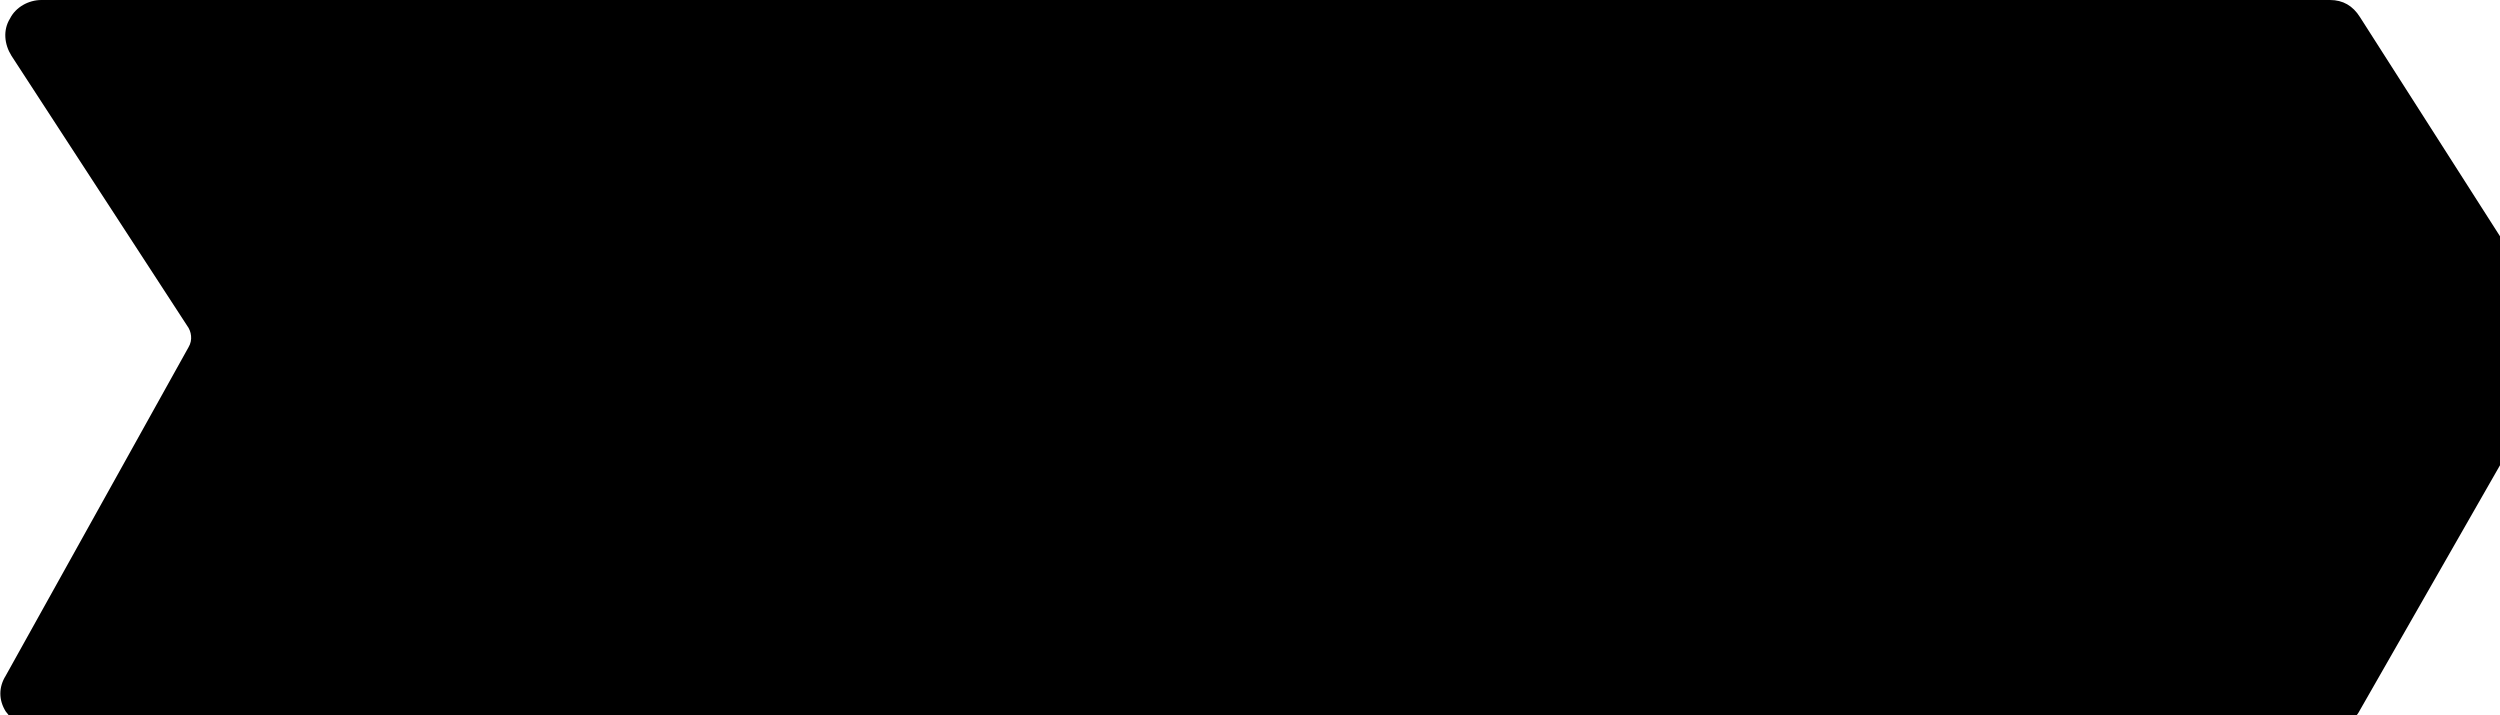
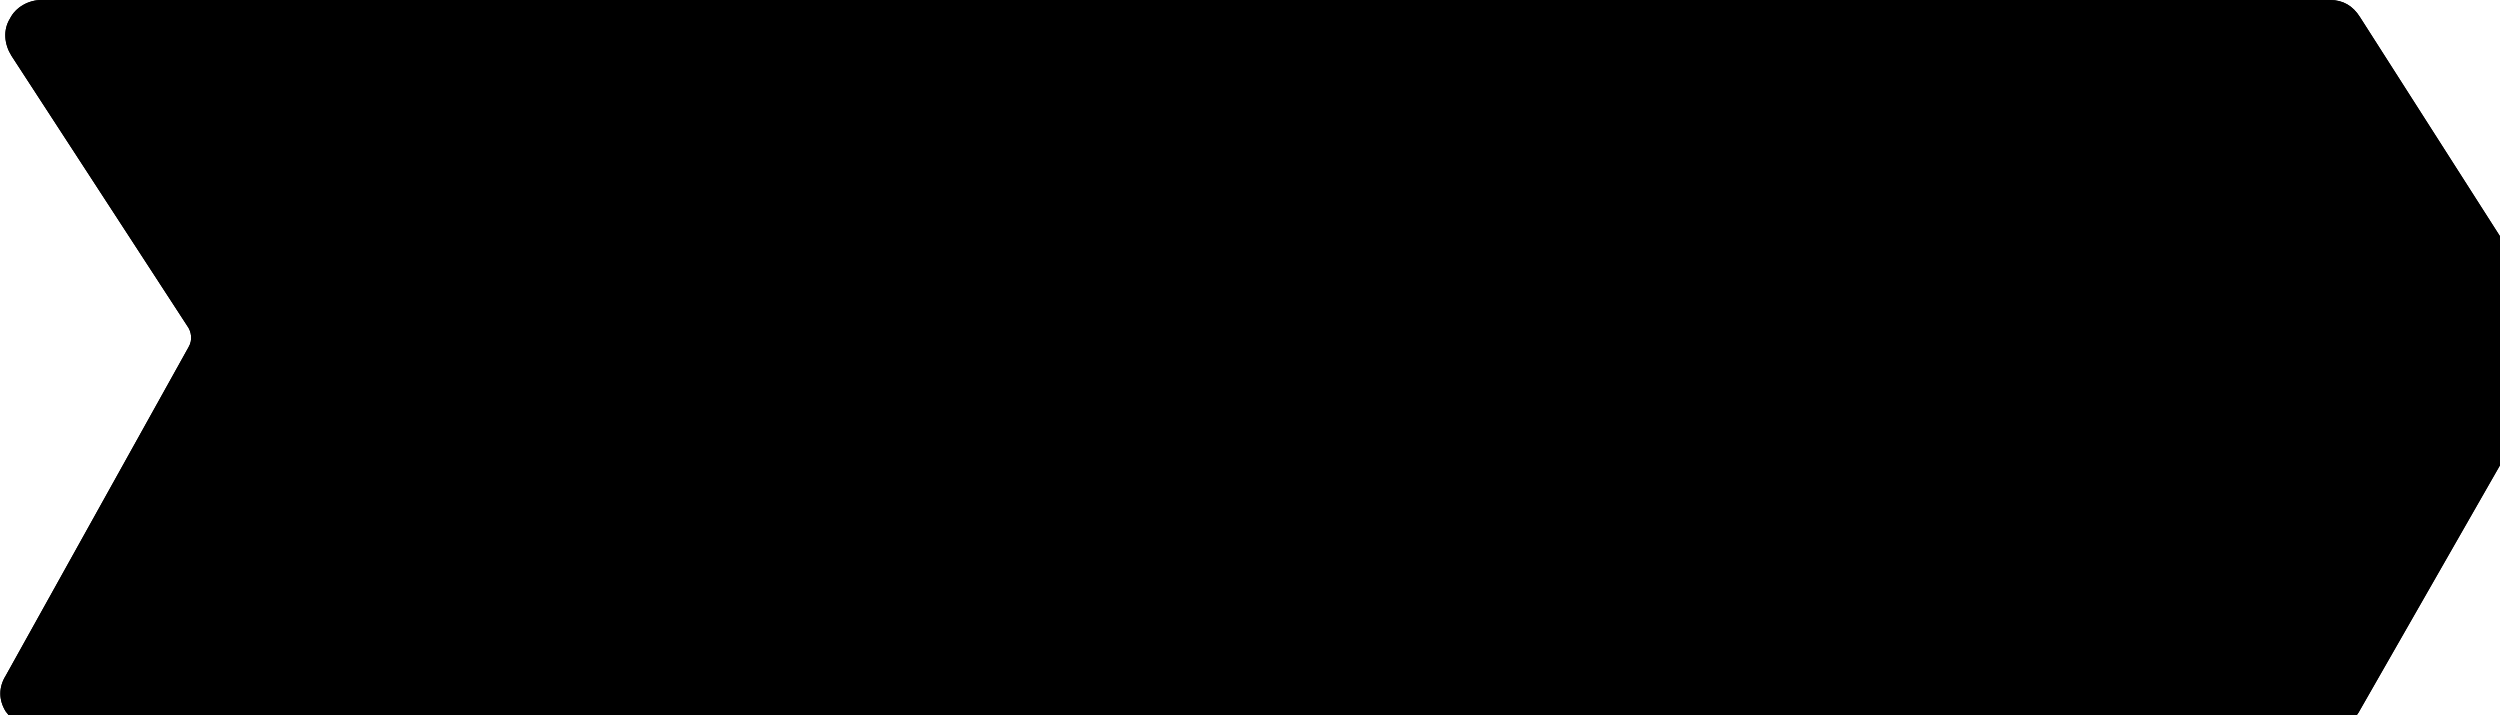
- <svg xmlns="http://www.w3.org/2000/svg" id="stage" version="1.1" x="0" y="0" width="175px" height="50px" resizable="false" viewBox="0 0 175 50">
-   <path class="stage" d=" M 163 51 H 2.6 c -0.9 0 -1.7 -0.5 -2.2 -1.2 c -0.5 -0.8 -0.5 -1.7 0 -2.5 l 12.8 -23 c 0.3 -0.5 0.2 -1.1 -0.1 -1.5 L 0.8 3.9 c -0.5 -0.8 -0.6 -1.8 -0.1 -2.6 c 0.4 -0.8 1.3 -1.3 2.2 -1.3 h 160.2 c 0.9 0 1.6 0.4 2.1 1.2 l 13.8 21.6 c 0.5 0.8 0.5 1.8 0.1 2.6 l -13.9 24.3 C 164.8 50.5 163.9 51 163 51 z" />
+ <svg xmlns="http://www.w3.org/2000/svg" xmlns:ns1="http://kiegroup.org/2017/stunner" id="stage" version="1.1" x="0" y="0" width="175px" height="50px" viewBox="0 0 175 50">
+   <path class="stage_background" d="M 163 51 H 2.6 c -0.9 0 -1.7 -0.5 -2.2 -1.2 c -0.5 -0.8 -0.5 -1.7 0 -2.5 l 12.8 -23 c 0.3 -0.5 0.2 -1.1 -0.1 -1.5 L 0.8 3.9 c -0.5 -0.8 -0.6 -1.8 -0.1 -2.6 c 0.4 -0.8 1.3 -1.3 2.2 -1.3 h 160.2 c 0.9 0 1.6 0.4 2.1 1.2 l 13.8 21.6 c 0.5 0.8 0.5 1.8 0.1 2.6 l -13.9 24.3 C 164.8 50.5 163.9 51 163 51 z" />
+   <path class="stage_border" ns1:shape-state="stroke" d="M 163 51 H 2.6 c -0.9 0 -1.7 -0.5 -2.2 -1.2 c -0.5 -0.8 -0.5 -1.7 0 -2.5 l 12.8 -23 c 0.3 -0.5 0.2 -1.1 -0.1 -1.5 L 0.8 3.9 c -0.5 -0.8 -0.6 -1.8 -0.1 -2.6 c 0.4 -0.8 1.3 -1.3 2.2 -1.3 h 160.2 c 0.9 0 1.6 0.4 2.1 1.2 l 13.8 21.6 c 0.5 0.8 0.5 1.8 0.1 2.6 l -13.9 24.3 C 164.8 50.5 163.9 51 163 51 z" />
  <defs>
    <filter id="selectShadow" height="300%" width="300%" x="-75%" y="-75%">
      <feMorphology operator="dilate" radius="0" in="SourceAlpha" result="thicken" />
      <feDropShadow dx="0" dy="2" stdDeviation="2" flood-color="#000000" flood-opacity=".6" result="droppedShadow" />
      <feMerge>
        <feMergeNode in="droppedShadow" />
        <feMergeNode in="SourceGraphic" />
      </feMerge>
    </filter>
  </defs>
</svg>
